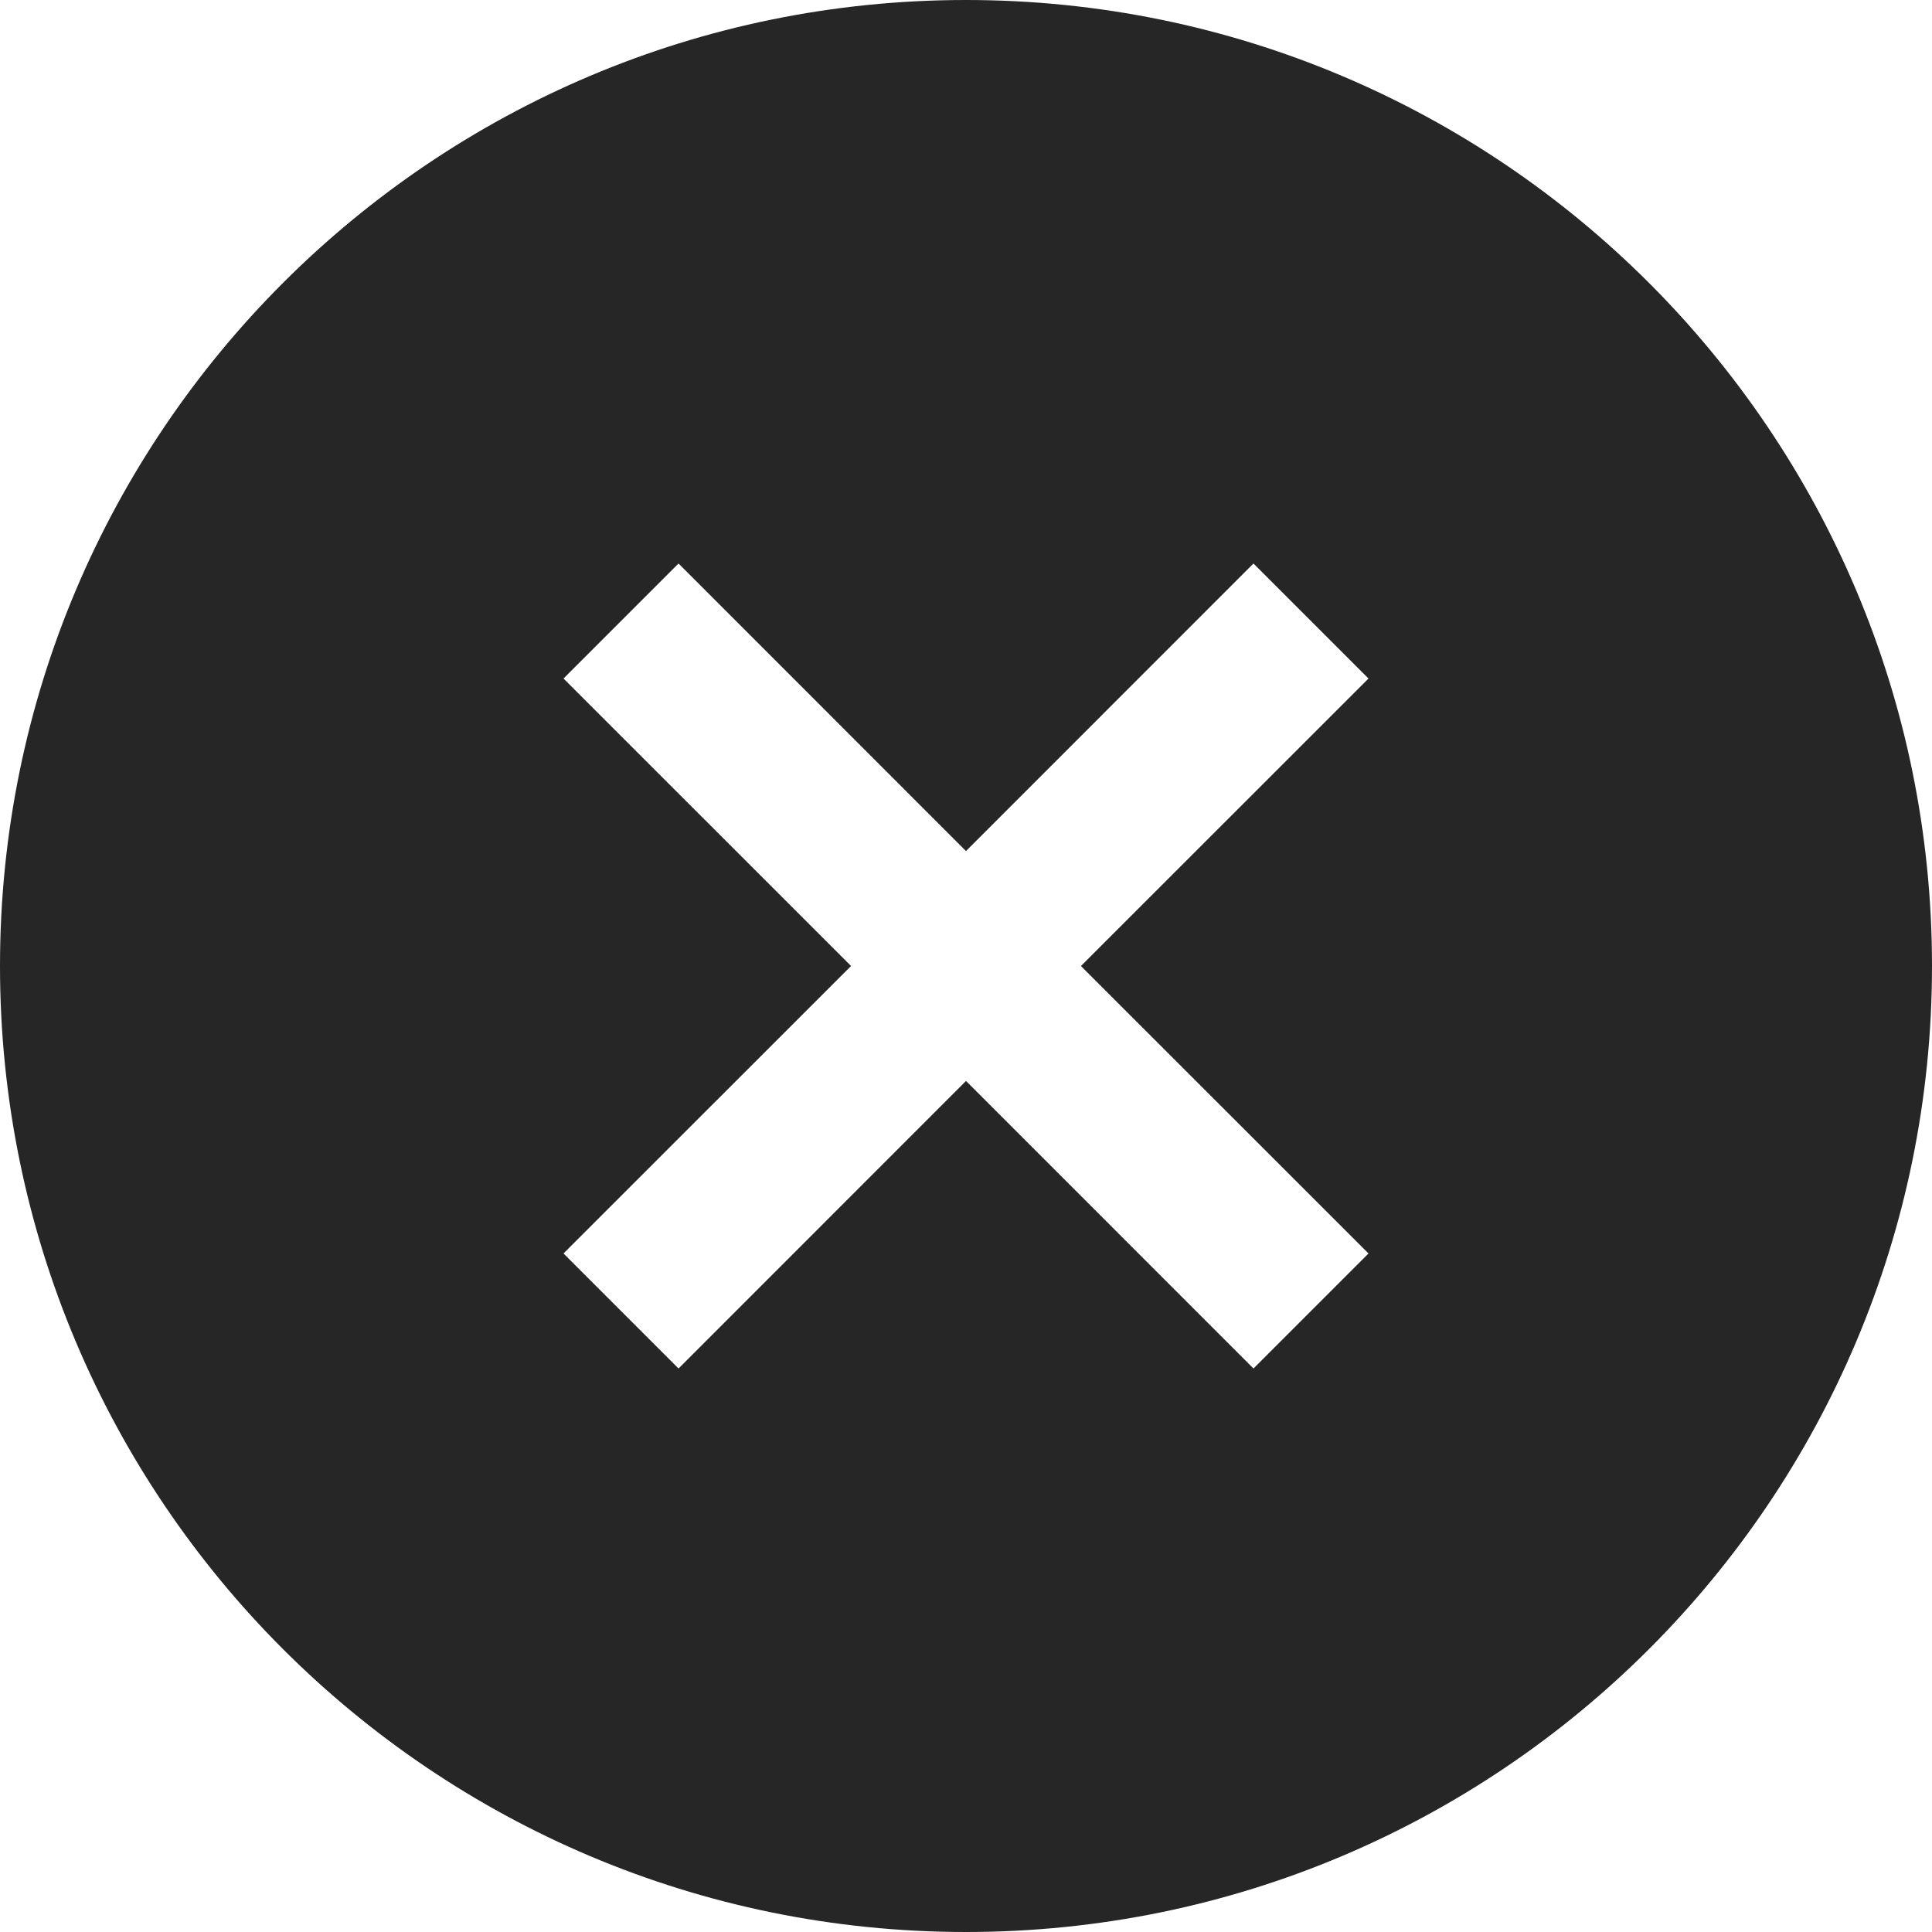
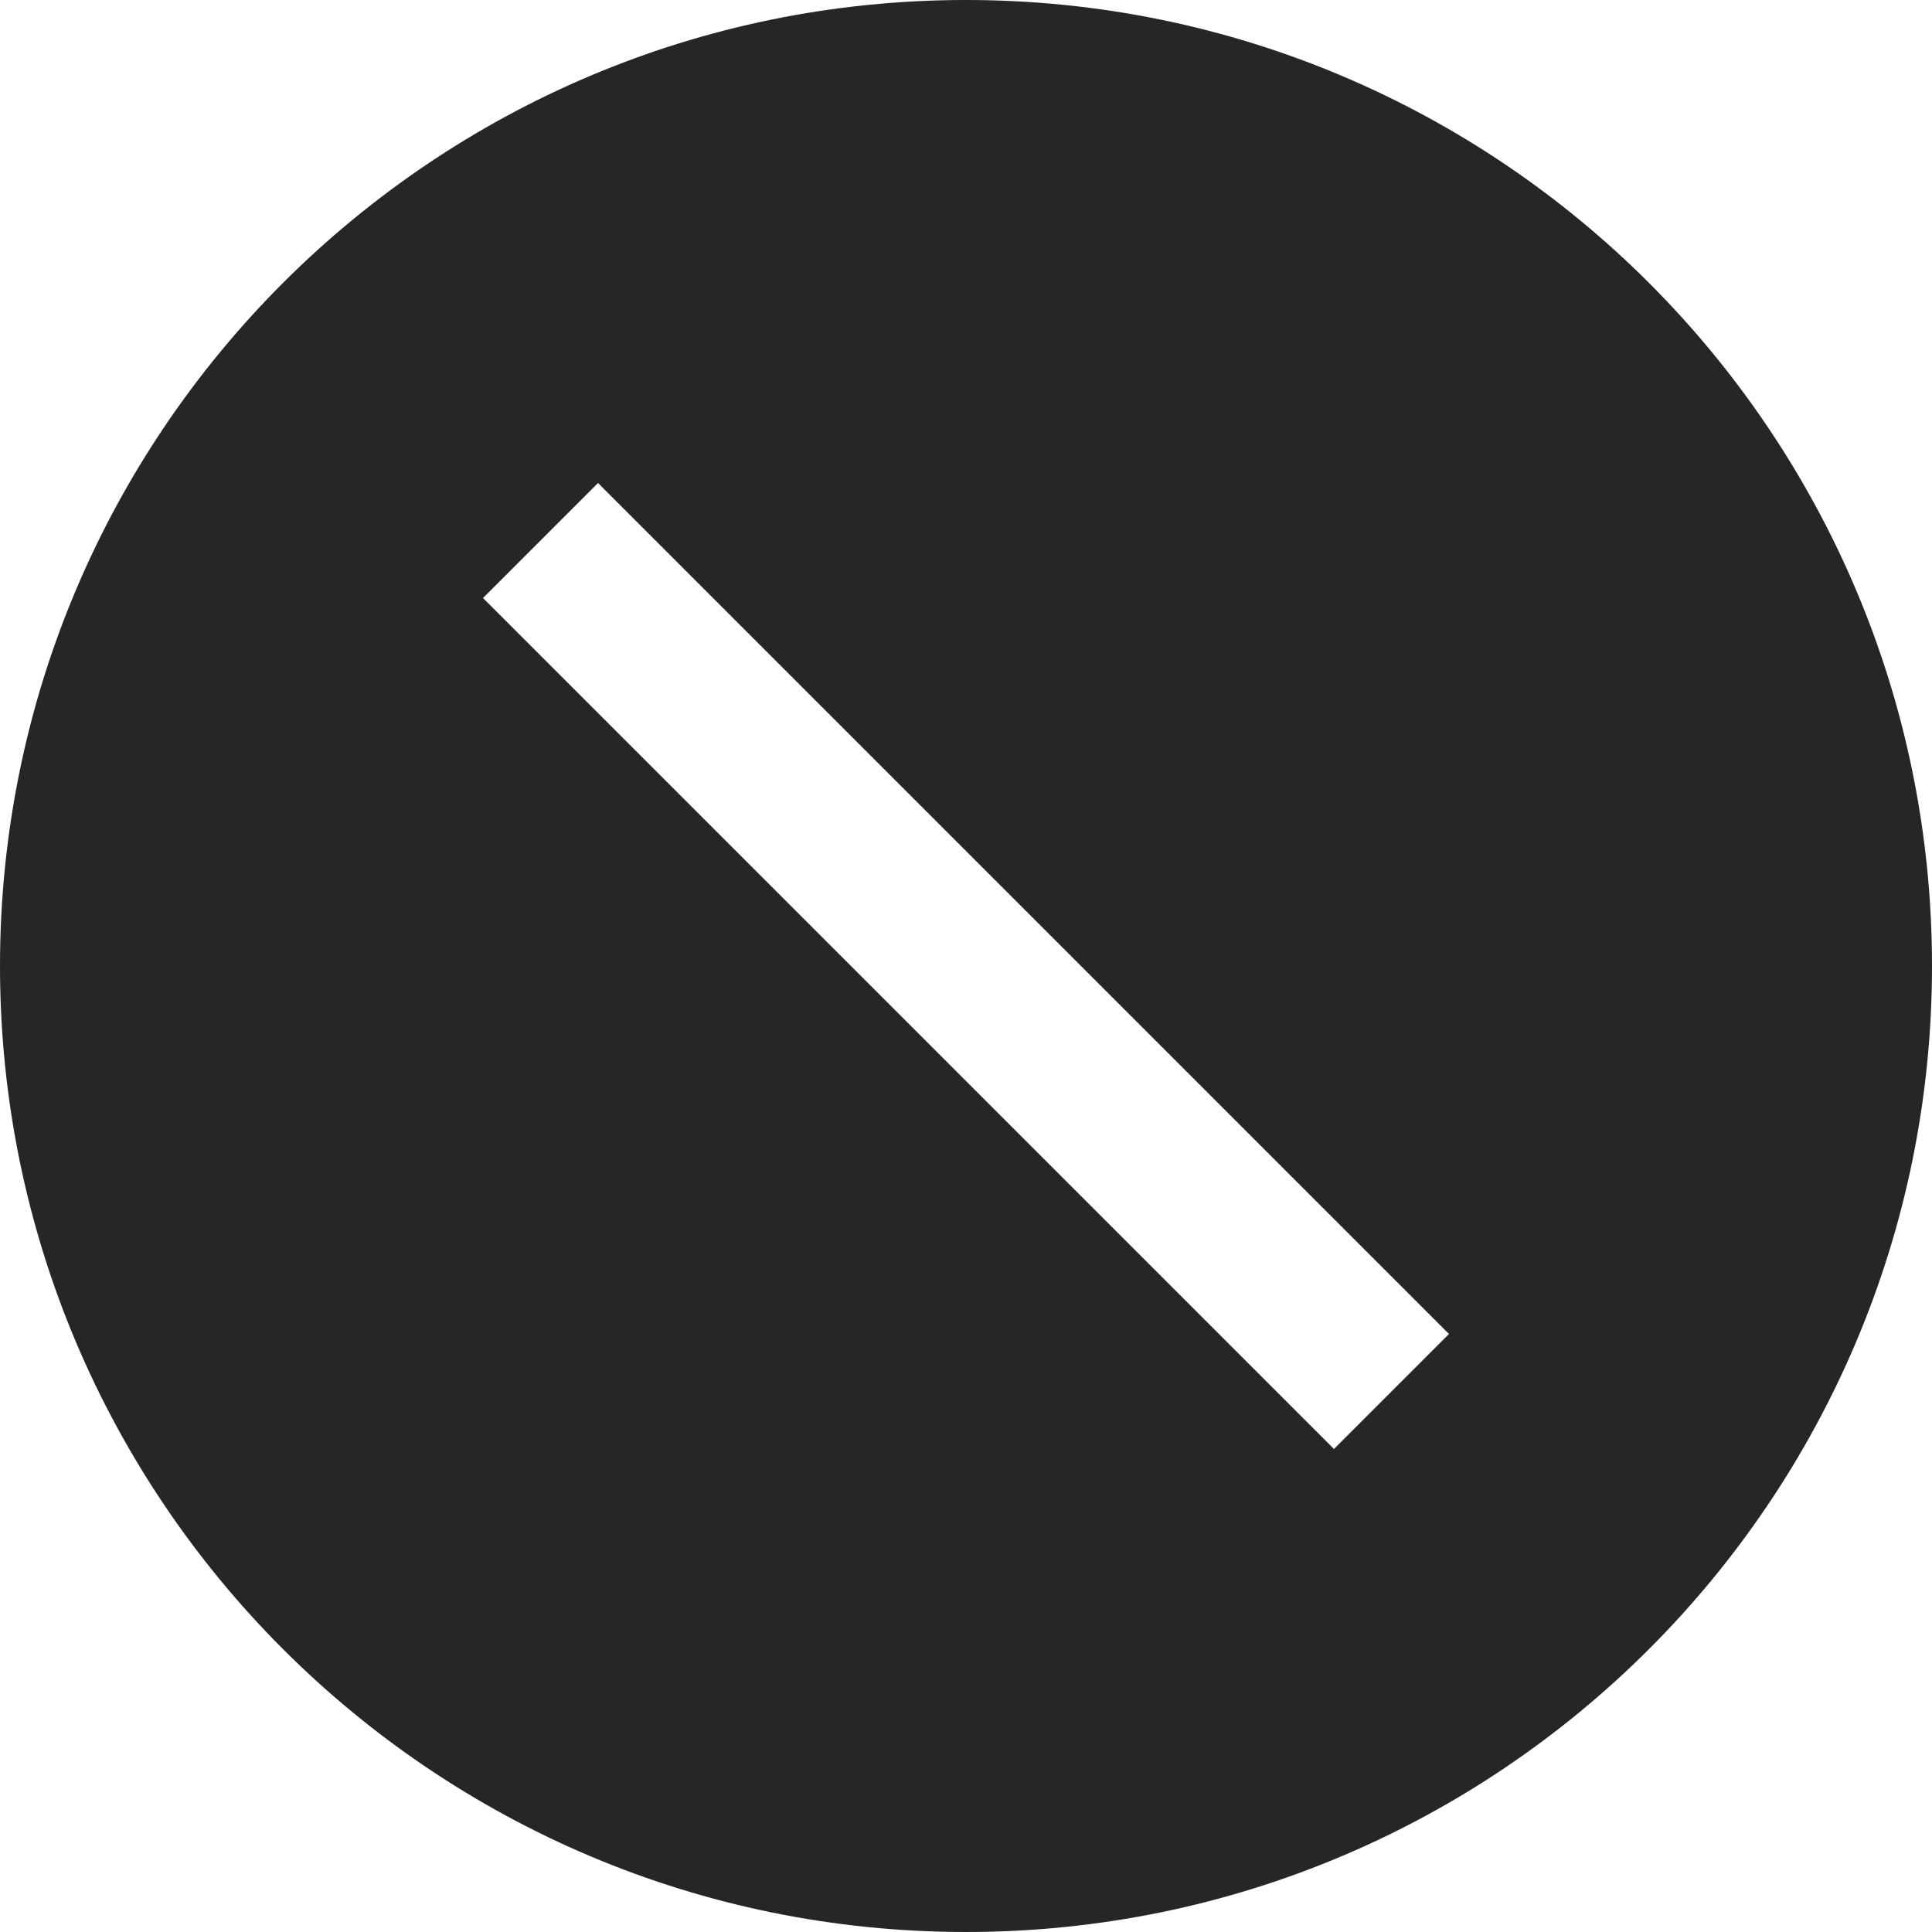
<svg xmlns="http://www.w3.org/2000/svg" width="24" height="24" viewBox="0 0 24 24" fill="none">
-   <path fill-rule="evenodd" clip-rule="evenodd" d="M12 0C18.627 0 24 5.373 24 12C24 18.627 18.627 24 12 24C5.373 24 0 18.627 0 12C0 5.373 5.373 0 12 0ZM15.571 7L17 8.429L13.428 12L17 15.571L15.571 17L12 13.428L8.429 17L7 15.571L10.572 12L7 8.429L8.429 7L12 10.572L15.571 7Z" fill="#262626" />
+   <path fill-rule="evenodd" clip-rule="evenodd" d="M12 24C18.627 24 24 18.627 24 12C24 5.373 18.627 0 12 0C5.373 0 0 5.373 0 12C0 18.627 5.373 24 12 24ZM16.571 18L18 16.571L7.429 6L6 7.429L16.571 18Z" fill="#262626" />
</svg>
